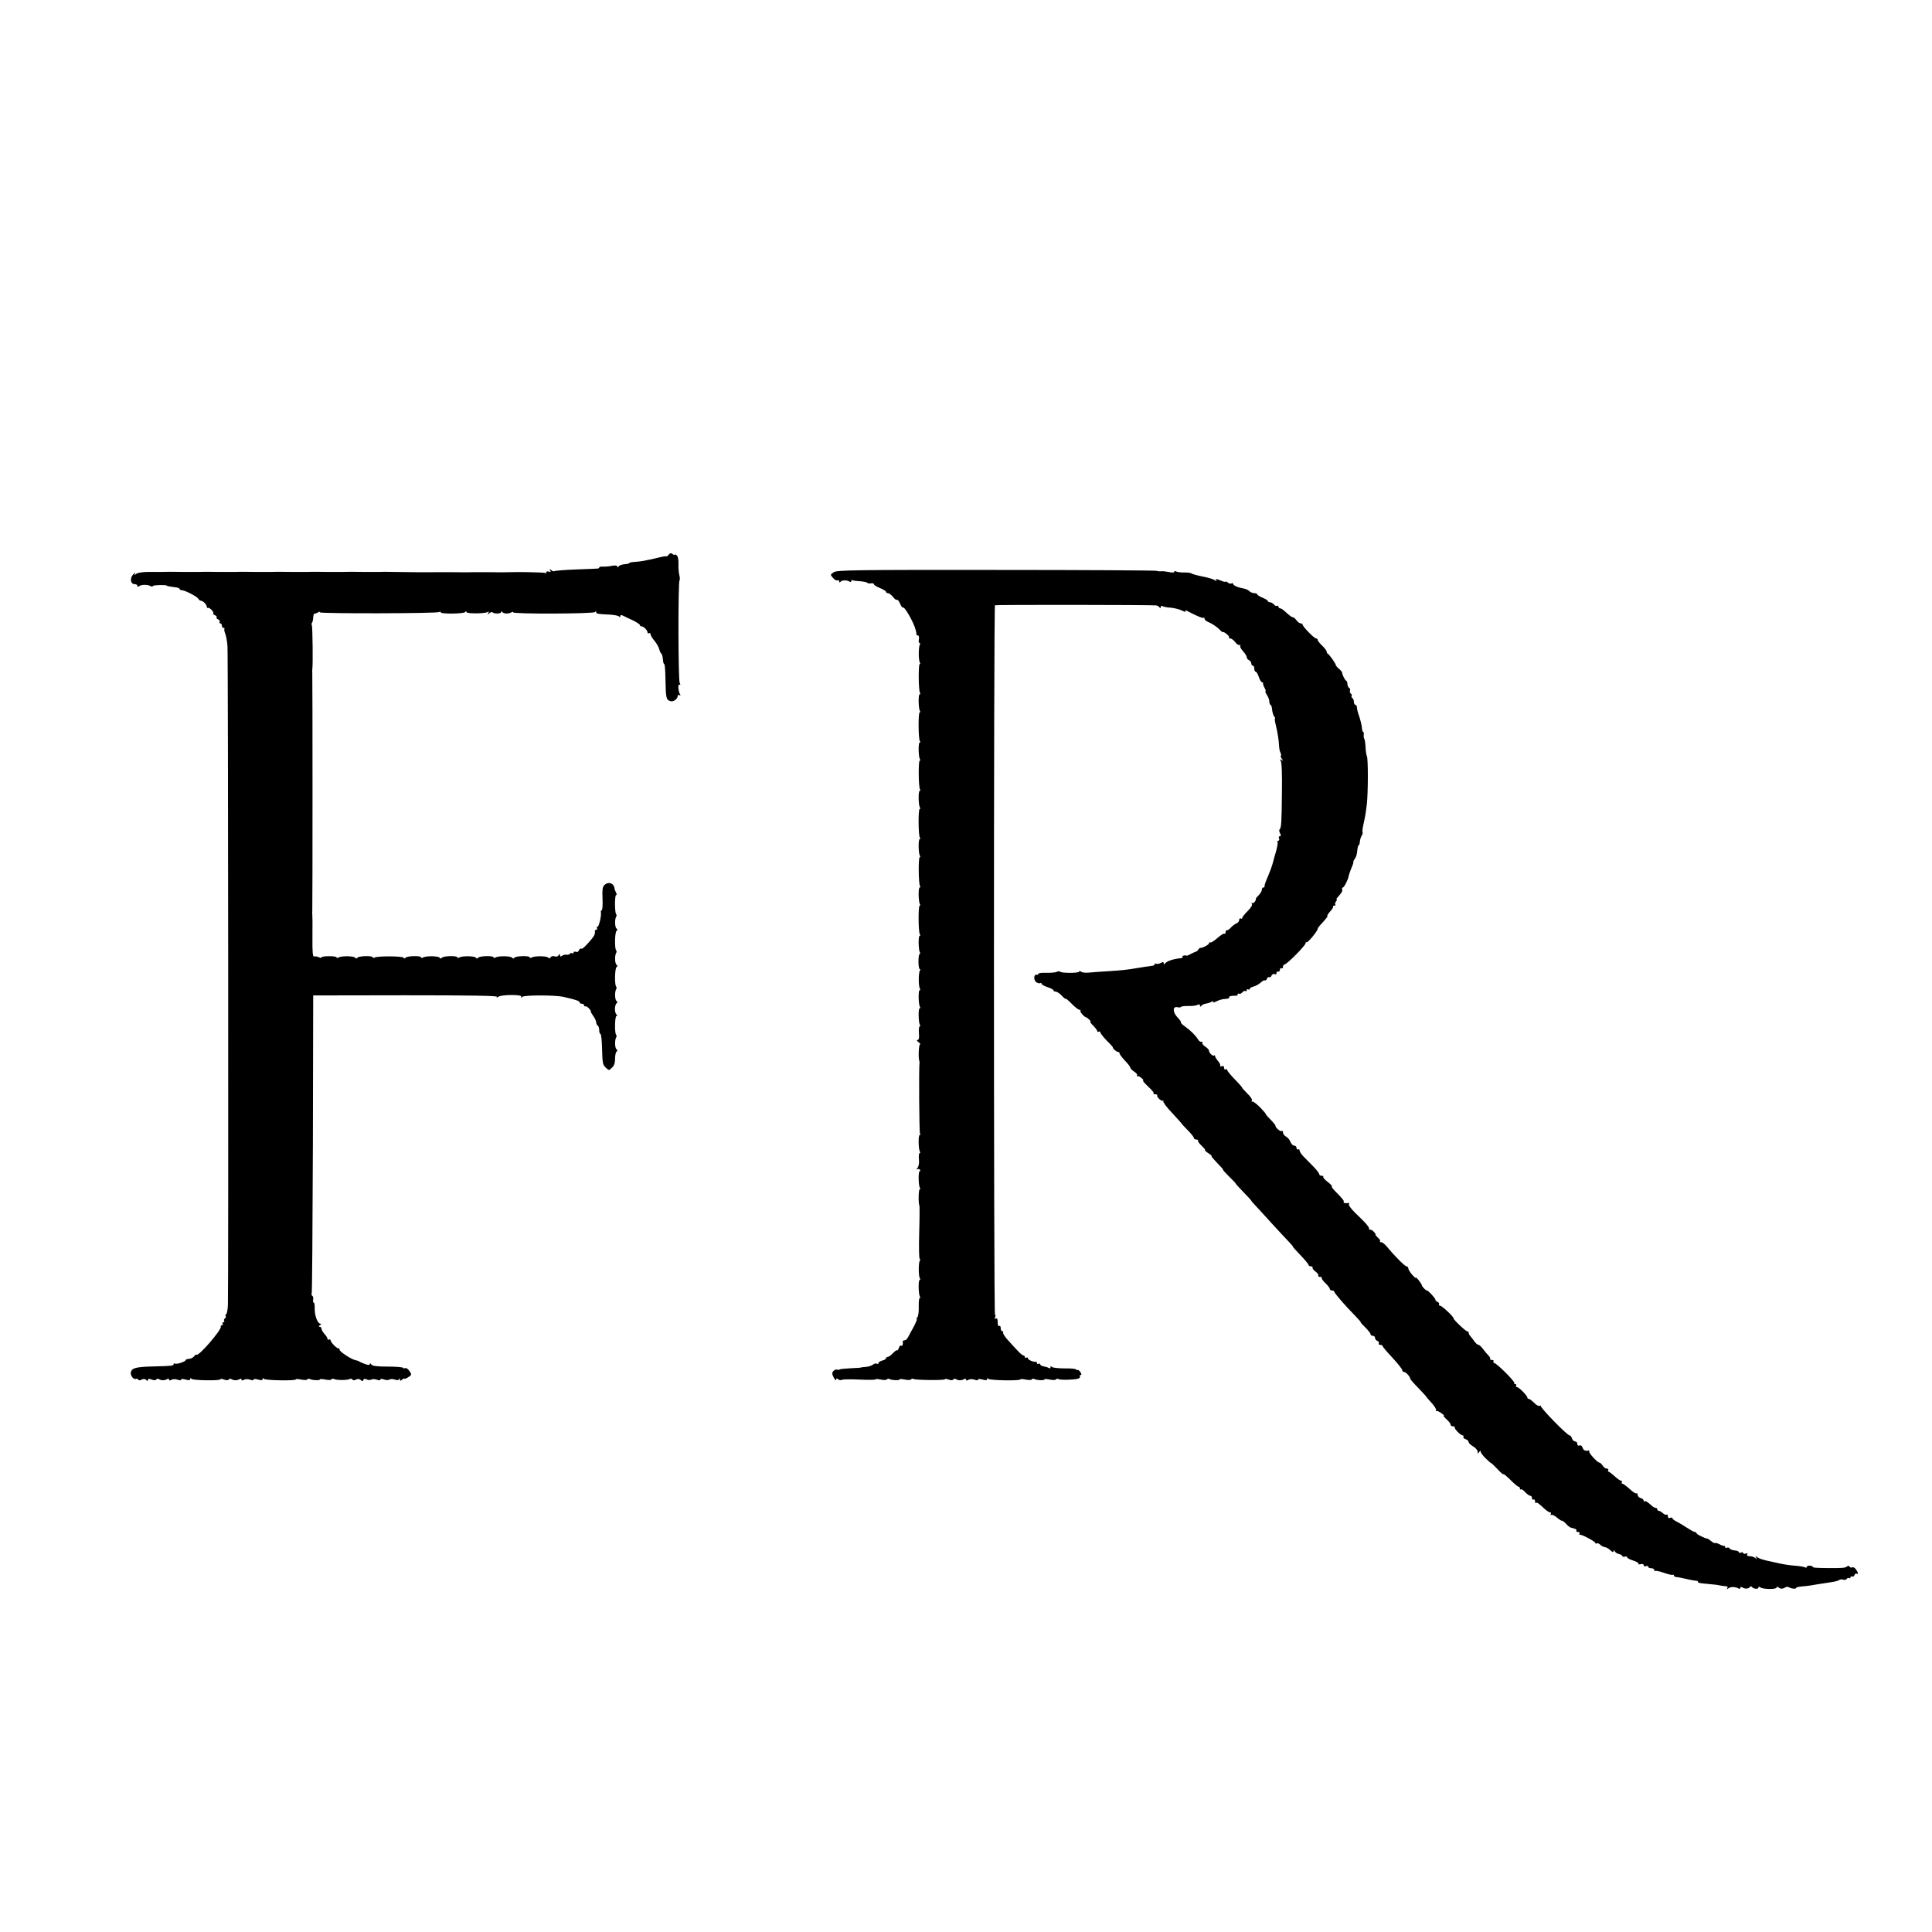
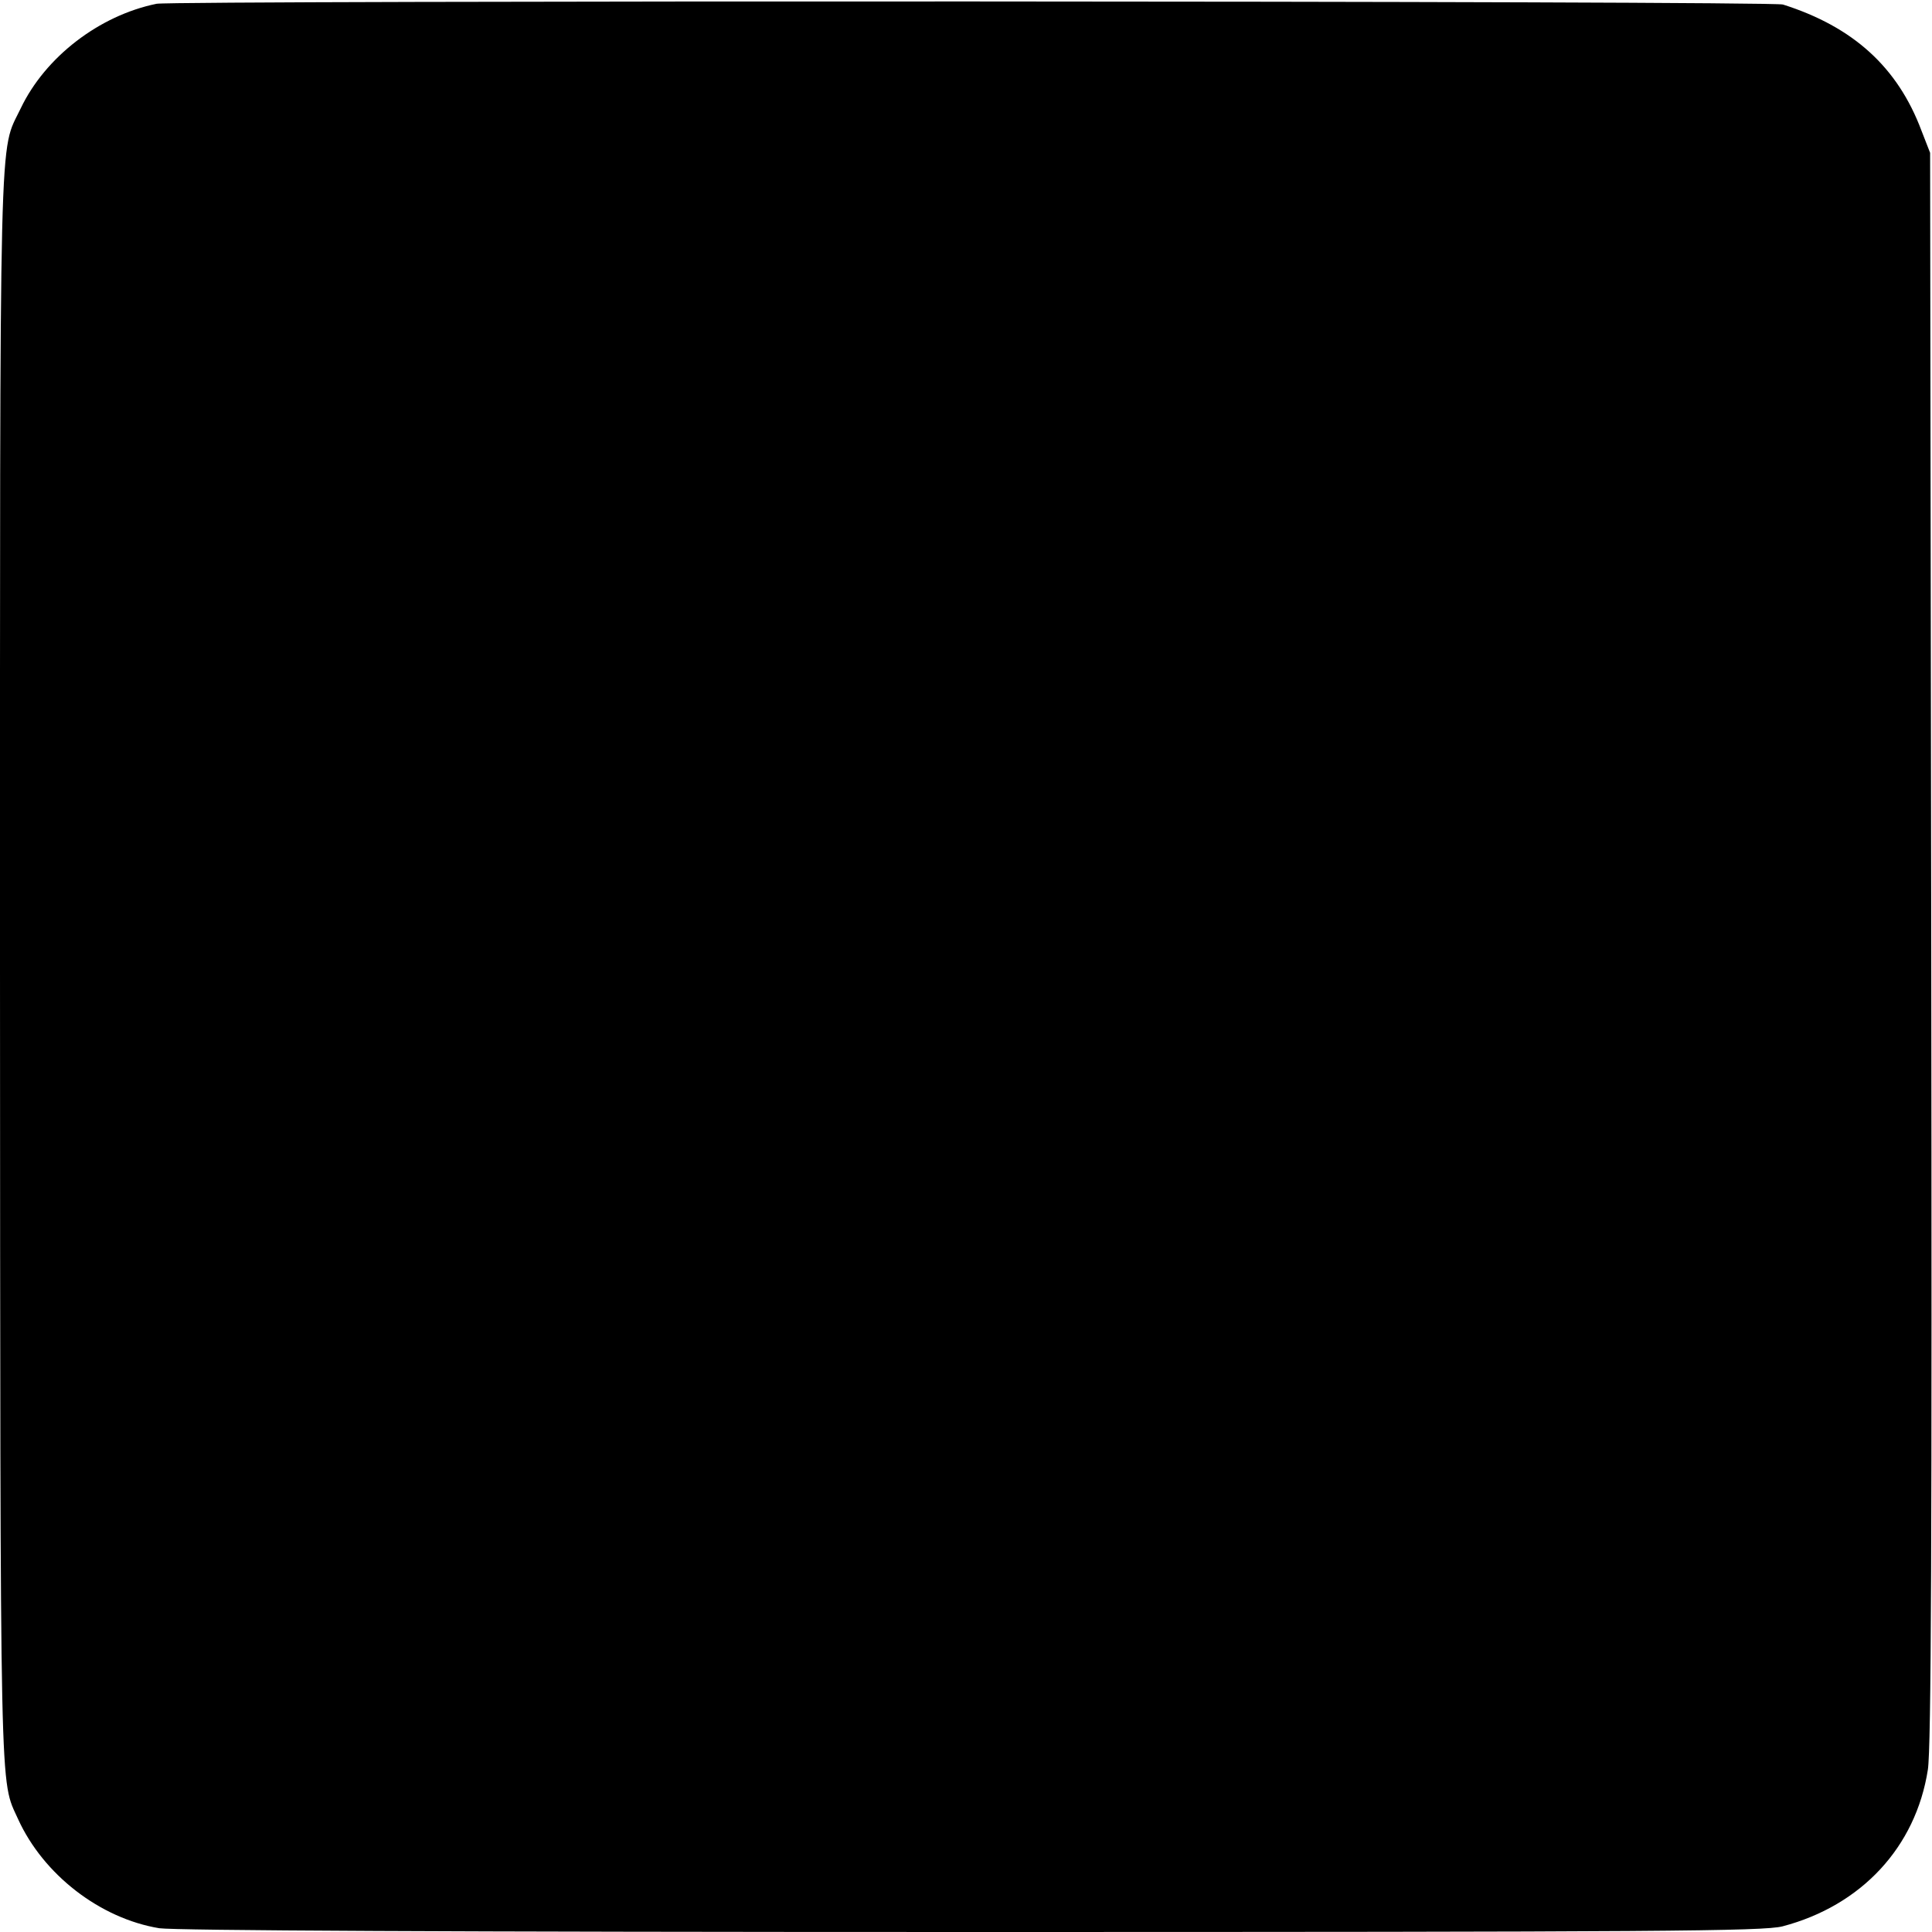
- <svg xmlns="http://www.w3.org/2000/svg" version="1.0" width="1280pt" height="1280pt" viewBox="0 0 1280 1280" preserveAspectRatio="xMidYMid meet">
-   <g transform="translate(0,1280) scale(0.1,-0.1)" fill="#000000" stroke="none">
-     <path d="M4430 9125 c-7 -9 -15 -14 -17 -11 -2 2 -21 -1 -41 -6 -20 -5 -47 -11 -59 -14 -13 -2 -35 -7 -50 -10 -16 -3 -43 -6 -60 -7 -18 -1 -33 -4 -33 -7 0 -3 -14 -7 -32 -8 -18 -2 -36 -8 -40 -15 -5 -8 -8 -8 -8 -1 0 8 -13 9 -37 5 -21 -4 -48 -6 -60 -5 -13 1 -23 -2 -23 -6 0 -4 -6 -7 -12 -7 -7 -1 -73 -3 -146 -6 -74 -3 -136 -8 -139 -11 -4 -3 -13 0 -21 7 -13 10 -14 9 -7 -2 6 -11 4 -13 -8 -8 -10 3 -17 2 -17 -4 0 -6 -4 -8 -8 -5 -7 4 -184 8 -242 5 -8 -1 -62 -1 -120 0 -58 0 -112 0 -120 0 -8 -1 -62 -1 -120 0 -58 0 -112 0 -120 0 -19 -1 -216 0 -295 2 -33 1 -67 1 -75 0 -8 0 -62 0 -120 0 -58 1 -112 1 -120 0 -8 0 -62 0 -120 0 -58 1 -112 1 -120 0 -8 0 -62 0 -120 0 -58 1 -112 1 -120 0 -8 0 -62 0 -120 0 -58 1 -112 1 -120 0 -8 0 -62 0 -120 0 -58 1 -112 1 -120 0 -8 0 -62 0 -120 0 -58 1 -112 1 -120 0 -8 0 -48 -1 -88 0 -46 0 -80 -5 -90 -13 -13 -11 -15 -11 -7 2 4 8 -1 6 -12 -5 -24 -24 -19 -65 8 -65 11 0 19 -5 19 -11 0 -8 4 -8 13 -2 14 11 57 11 74 0 6 -4 14 -4 17 1 4 7 91 8 91 2 0 -3 25 -7 63 -12 12 -1 22 -6 22 -10 0 -4 6 -8 13 -8 21 0 101 -41 110 -56 4 -8 13 -14 18 -14 14 0 39 -26 39 -40 0 -6 3 -9 8 -7 9 5 42 -29 35 -37 -3 -3 2 -8 11 -12 9 -3 14 -10 11 -14 -3 -4 2 -11 11 -14 8 -3 12 -10 9 -16 -3 -5 -1 -10 4 -10 6 0 11 -7 11 -15 0 -8 5 -15 11 -15 5 0 8 -3 6 -7 -3 -5 0 -19 6 -33 5 -14 12 -50 14 -80 5 -53 7 -4247 3 -4363 -1 -31 -6 -60 -11 -63 -5 -3 -7 -9 -4 -14 3 -5 1 -11 -5 -15 -6 -4 -8 -11 -5 -16 4 -5 1 -9 -5 -9 -6 0 -8 -4 -5 -10 3 -5 1 -10 -4 -10 -6 0 -10 -4 -8 -9 6 -21 -148 -200 -161 -186 -3 2 -10 -2 -16 -11 -6 -8 -21 -16 -34 -17 -12 0 -22 -4 -22 -8 0 -10 -61 -30 -71 -23 -5 3 -9 1 -9 -4 0 -11 -11 -12 -135 -15 -114 -3 -141 -10 -148 -38 -6 -20 19 -53 33 -44 5 3 11 1 15 -5 4 -6 12 -7 24 0 12 6 22 5 29 -2 9 -9 12 -9 12 0 0 8 7 9 25 2 16 -6 26 -6 31 1 3 5 11 6 17 2 15 -10 38 -10 54 0 8 5 13 3 13 -3 0 -7 6 -8 17 -1 10 5 26 5 40 0 14 -5 23 -5 23 1 0 5 12 5 30 0 21 -6 30 -5 30 3 0 8 3 8 8 2 8 -11 192 -14 192 -3 0 4 11 3 25 -2 16 -6 26 -6 31 1 3 5 11 6 17 2 15 -10 38 -10 55 0 7 5 12 3 12 -3 0 -7 6 -8 17 -1 10 5 26 5 40 0 14 -5 23 -5 23 1 0 5 12 5 30 0 21 -6 30 -5 30 3 0 8 3 8 8 2 8 -11 212 -14 212 -4 0 4 16 3 35 -1 20 -4 38 -4 41 1 3 5 10 6 16 3 15 -9 68 -11 68 -3 0 4 16 3 35 -1 20 -4 38 -4 41 1 3 5 10 6 16 3 6 -4 30 -7 53 -7 23 0 47 3 53 7 6 3 13 2 17 -4 4 -6 12 -7 24 0 12 6 22 5 31 -3 10 -9 14 -9 17 0 3 9 10 10 22 4 9 -5 23 -6 31 -1 7 4 24 4 37 -1 14 -5 23 -5 23 1 0 6 9 6 23 1 13 -5 30 -6 37 -1 7 5 24 4 36 0 15 -6 24 -5 28 3 3 8 5 8 5 -2 1 -11 4 -11 16 -1 8 7 15 10 15 6 0 -4 11 1 25 10 23 15 24 17 8 40 -9 14 -22 23 -29 20 -8 -3 -14 -2 -14 2 0 4 -45 8 -101 8 -76 0 -103 4 -110 15 -5 8 -9 9 -9 2 0 -8 -8 -8 -32 0 -18 7 -35 14 -38 17 -3 3 -13 6 -23 8 -28 5 -106 56 -107 69 0 7 -3 12 -8 10 -9 -3 -52 40 -52 54 0 5 -4 7 -10 4 -5 -3 -10 -1 -10 5 0 6 -9 20 -20 32 -11 12 -20 28 -20 35 0 7 -6 13 -12 13 -9 0 -8 4 2 10 9 6 10 10 3 10 -18 0 -38 51 -38 98 1 23 -2 42 -6 42 -5 0 -6 9 -4 20 2 11 -1 22 -6 25 -5 4 -7 10 -4 15 3 5 6 451 8 992 l2 983 612 1 c427 0 610 -3 605 -10 -4 -7 -1 -7 9 0 20 15 161 16 152 1 -5 -9 -3 -9 8 -1 15 12 220 12 274 -1 83 -19 105 -27 105 -36 0 -5 7 -9 15 -9 8 0 15 -5 15 -11 0 -5 3 -8 8 -6 4 2 15 -4 25 -15 9 -10 14 -18 11 -18 -3 0 4 -13 15 -29 12 -16 21 -36 21 -44 0 -9 5 -19 10 -22 6 -3 10 -17 10 -31 0 -13 4 -24 8 -24 5 0 10 -46 11 -102 2 -89 5 -104 23 -120 25 -22 21 -22 44 0 13 11 19 30 19 57 0 22 4 43 10 48 7 5 7 9 0 15 -12 8 -13 61 -3 78 4 6 4 14 0 18 -11 12 -9 126 3 126 7 0 7 3 0 8 -6 4 -11 21 -11 37 0 17 5 33 11 38 7 5 7 9 0 15 -12 8 -13 61 -3 78 4 6 4 14 0 18 -11 12 -9 120 3 129 7 5 7 9 0 15 -12 8 -13 61 -3 78 4 6 4 14 0 18 -11 12 -9 120 3 129 7 5 7 9 0 15 -12 8 -13 61 -3 78 4 6 4 14 0 18 -10 11 -10 126 0 126 5 0 4 8 -1 18 -5 9 -9 19 -9 22 -3 39 -41 53 -69 25 -11 -11 -14 -33 -11 -90 2 -41 -1 -75 -5 -75 -4 0 -7 -6 -6 -12 5 -24 -13 -98 -22 -98 -6 0 -7 -4 -4 -10 3 -5 1 -10 -4 -10 -6 0 -10 -3 -10 -7 3 -18 -2 -31 -21 -54 -43 -51 -62 -69 -70 -64 -4 3 -11 -2 -14 -11 -4 -9 -13 -14 -21 -10 -8 3 -15 1 -15 -5 0 -6 -4 -8 -9 -4 -5 3 -12 1 -15 -4 -4 -5 -14 -8 -24 -6 -9 1 -23 -2 -29 -8 -9 -6 -13 -5 -13 4 0 12 -2 12 -9 0 -5 -8 -16 -11 -27 -7 -10 4 -21 1 -26 -6 -5 -9 -11 -9 -15 -3 -9 12 -93 13 -111 1 -7 -4 -12 -3 -12 1 0 13 -93 10 -102 -2 -5 -7 -11 -7 -15 0 -9 12 -93 13 -111 1 -7 -4 -12 -3 -12 1 0 13 -93 10 -102 -2 -5 -7 -11 -7 -15 0 -9 12 -93 13 -111 1 -7 -4 -12 -3 -12 1 0 13 -93 10 -102 -2 -5 -7 -11 -7 -15 0 -9 12 -93 13 -111 1 -7 -4 -12 -3 -12 1 0 13 -93 10 -103 -2 -6 -7 -10 -7 -13 0 -5 11 -174 12 -192 1 -7 -4 -12 -3 -12 1 0 13 -93 10 -102 -2 -5 -7 -11 -7 -15 0 -9 12 -93 13 -111 1 -7 -4 -12 -3 -12 1 0 5 -23 8 -50 8 -28 0 -50 -3 -50 -8 0 -4 -8 -4 -17 1 -10 5 -24 7 -31 5 -10 -4 -13 24 -12 134 1 76 0 143 -1 148 -1 6 -1 14 0 18 2 11 2 1568 0 1582 -1 6 -1 14 0 19 5 24 2 287 -3 294 -3 5 -2 12 1 16 4 4 7 19 8 34 0 15 5 27 10 27 6 0 16 4 23 8 6 5 12 5 12 0 0 -9 774 -8 789 2 6 3 11 3 11 -2 0 -12 154 -10 162 2 5 7 8 7 8 0 0 -12 122 -11 140 0 9 6 11 4 5 -6 -7 -11 -6 -12 7 -2 8 7 18 10 21 6 11 -11 57 -10 57 2 0 6 3 7 8 0 8 -12 42 -13 60 -2 6 5 12 5 12 0 0 -12 533 -10 542 2 5 7 8 6 8 0 0 -12 8 -13 90 -17 30 -2 58 -7 62 -13 5 -6 8 -5 8 3 0 8 5 9 18 3 9 -5 38 -19 65 -31 26 -13 47 -27 47 -32 0 -4 5 -8 11 -8 14 0 39 -26 39 -40 0 -6 5 -8 10 -5 6 3 10 0 10 -7 0 -7 11 -26 25 -42 14 -17 28 -41 32 -55 3 -14 10 -28 14 -31 5 -3 9 -20 11 -38 1 -18 5 -32 9 -32 4 0 7 -47 8 -105 2 -119 5 -132 32 -140 20 -7 49 14 49 35 0 6 5 8 12 4 7 -4 8 -3 4 5 -13 20 -16 72 -5 65 8 -4 8 0 2 12 -10 21 -11 669 -1 679 3 4 3 19 -1 33 -4 15 -7 48 -6 75 1 29 -3 51 -12 58 -7 6 -13 8 -13 4 0 -4 -6 -2 -14 4 -10 9 -16 8 -26 -4z" />
-     <path d="M5524 9009 c-24 -16 -24 -16 -5 -38 11 -13 25 -20 30 -16 6 3 11 0 11 -7 0 -8 3 -9 8 -3 8 12 42 13 60 2 7 -5 12 -3 12 3 0 6 4 9 8 6 5 -3 28 -6 51 -7 23 -2 44 -6 47 -10 2 -4 13 -6 24 -4 11 2 20 0 20 -6 0 -5 18 -16 40 -25 22 -9 40 -20 40 -25 0 -5 6 -9 14 -9 7 0 21 -11 32 -24 10 -14 22 -23 26 -20 5 3 14 -8 21 -25 7 -17 16 -29 19 -26 10 10 73 -101 84 -147 1 -5 3 -11 4 -15 1 -5 2 -11 1 -15 0 -5 4 -8 10 -8 7 0 9 -10 7 -25 -3 -14 -1 -25 4 -25 5 0 6 -5 2 -11 -4 -6 -7 -33 -7 -59 0 -26 3 -53 7 -59 4 -6 4 -11 -1 -11 -9 0 -8 -174 2 -189 3 -6 3 -11 -2 -11 -10 0 -8 -93 1 -109 4 -6 4 -11 -1 -11 -10 0 -9 -173 1 -189 4 -6 4 -11 -1 -11 -10 0 -8 -93 1 -109 4 -6 4 -11 -1 -11 -9 0 -8 -174 2 -189 3 -6 3 -11 -2 -11 -10 0 -8 -93 1 -109 4 -6 4 -11 -1 -11 -10 0 -9 -173 1 -189 4 -6 4 -11 -1 -11 -10 0 -8 -93 1 -109 4 -6 4 -11 -1 -11 -9 0 -8 -174 2 -189 3 -6 3 -11 -2 -11 -10 0 -8 -93 1 -109 4 -6 4 -11 -1 -11 -10 0 -9 -173 1 -189 4 -6 4 -11 -1 -11 -10 0 -8 -93 1 -109 4 -6 4 -11 -1 -11 -4 0 -8 -22 -8 -50 0 -27 4 -50 8 -50 5 0 5 -5 1 -11 -4 -6 -7 -33 -7 -59 0 -26 3 -53 7 -59 4 -6 4 -11 -1 -11 -10 0 -8 -93 1 -109 4 -6 4 -11 -1 -11 -10 0 -8 -93 1 -109 4 -6 4 -11 -1 -11 -4 0 -7 -20 -5 -45 3 -32 0 -45 -9 -45 -8 0 -5 -6 7 -15 10 -8 15 -15 9 -15 -8 0 -12 -90 -4 -110 1 -3 1 -8 1 -11 -5 -37 -2 -460 3 -468 3 -6 3 -11 -2 -11 -10 0 -8 -93 1 -109 4 -6 3 -11 -1 -11 -5 0 -7 -18 -5 -40 3 -24 -1 -47 -9 -57 -8 -10 -9 -14 -2 -10 6 4 14 3 18 -3 3 -5 3 -10 -2 -10 -10 0 -8 -93 1 -109 4 -6 4 -11 -1 -11 -8 0 -9 -97 -2 -105 2 -2 2 -82 -1 -179 -3 -97 -1 -176 3 -176 5 0 5 -5 1 -11 -4 -6 -7 -33 -7 -59 0 -26 3 -53 7 -59 4 -6 4 -11 -1 -11 -10 0 -8 -93 1 -109 4 -6 4 -11 -1 -11 -4 0 -7 -26 -6 -57 1 -32 -3 -64 -9 -70 -6 -7 -8 -13 -4 -13 3 0 -6 -23 -21 -51 -16 -29 -32 -60 -38 -70 -5 -11 -15 -19 -22 -19 -7 0 -12 -3 -12 -7 3 -20 -2 -34 -10 -28 -5 3 -13 -4 -16 -16 -4 -11 -9 -18 -12 -15 -3 2 -15 -6 -28 -20 -12 -13 -27 -24 -34 -24 -6 0 -11 -4 -11 -9 0 -5 -11 -12 -25 -15 -14 -4 -25 -11 -25 -17 0 -6 -5 -7 -10 -4 -6 4 -18 1 -26 -6 -9 -7 -30 -14 -47 -15 -18 -1 -32 -3 -32 -4 0 -1 -31 -4 -68 -5 -38 -2 -71 -5 -74 -8 -3 -3 -11 -3 -17 -1 -7 3 -18 -2 -25 -10 -10 -12 -9 -20 3 -43 8 -15 15 -22 16 -14 0 10 3 11 13 3 7 -6 18 -8 24 -4 6 4 59 5 117 2 58 -3 106 -2 106 1 0 4 16 3 35 -1 20 -4 38 -4 41 1 3 5 10 6 16 3 15 -9 68 -11 68 -3 0 4 16 3 35 -1 20 -4 38 -4 41 1 3 5 10 7 15 3 14 -8 209 -10 209 -2 0 4 11 3 25 -2 16 -6 26 -6 31 1 3 5 11 6 17 2 15 -10 38 -10 55 0 7 5 12 3 12 -3 0 -7 6 -8 17 -1 10 5 26 5 40 0 14 -5 23 -5 23 1 0 5 12 5 30 0 21 -6 30 -5 30 3 0 8 3 8 8 2 8 -11 212 -14 212 -4 0 4 16 3 35 -1 20 -4 38 -4 41 1 3 5 10 6 16 3 15 -9 68 -11 68 -3 0 4 16 3 35 -1 20 -4 38 -4 41 1 3 5 10 6 17 2 12 -7 101 -5 130 3 9 3 15 10 12 15 -4 5 -1 9 4 9 8 0 7 7 -1 19 -7 11 -16 17 -20 15 -4 -3 -8 -2 -8 3 0 4 -35 8 -78 7 -43 0 -80 5 -84 10 -5 7 -8 6 -8 -2 0 -8 -5 -10 -12 -5 -7 4 -22 9 -33 10 -11 2 -22 8 -23 13 -2 6 -8 8 -13 4 -5 -3 -9 0 -9 5 0 6 -3 10 -7 9 -15 -4 -53 13 -53 23 0 6 -4 7 -10 4 -5 -3 -10 -1 -10 4 0 6 -4 11 -10 11 -9 0 -35 26 -109 109 -16 19 -28 38 -25 43 3 4 0 8 -5 8 -6 0 -11 9 -11 21 0 11 -4 17 -10 14 -6 -4 -10 7 -10 25 0 21 -4 29 -12 24 -8 -5 -9 -2 -5 9 3 10 3 17 -1 17 -9 0 -9 4693 0 4700 5 4 1030 3 1068 -1 8 -1 18 -7 22 -13 5 -7 8 -7 8 2 0 8 5 10 12 6 6 -4 31 -9 54 -10 24 -2 58 -11 75 -19 17 -9 28 -11 24 -5 -5 8 -2 9 11 2 60 -32 103 -50 108 -45 3 4 6 1 6 -6 0 -6 10 -16 23 -21 32 -14 59 -33 79 -53 9 -10 18 -17 20 -15 6 6 48 -29 41 -35 -3 -4 0 -7 8 -7 8 0 23 -11 33 -25 10 -13 23 -22 29 -18 5 3 7 1 4 -4 -4 -6 5 -23 18 -37 14 -15 25 -33 25 -40 0 -8 7 -16 15 -20 8 -3 15 -12 15 -21 0 -8 5 -15 10 -15 6 0 10 -9 10 -20 0 -11 4 -20 9 -20 5 0 15 -16 21 -35 6 -19 16 -35 21 -35 5 0 8 -3 7 -7 -1 -5 3 -18 10 -30 7 -13 10 -23 6 -23 -3 0 1 -11 10 -25 9 -13 16 -33 16 -45 0 -11 4 -20 8 -20 4 0 9 -14 10 -32 2 -17 8 -38 14 -45 6 -7 8 -13 5 -13 -3 0 -1 -17 4 -37 14 -58 21 -105 23 -143 1 -19 5 -41 10 -48 4 -7 5 -16 2 -19 -3 -3 0 -13 7 -21 10 -13 9 -14 -3 -7 -12 7 -13 6 -5 -6 7 -9 10 -89 8 -214 -2 -202 -4 -229 -16 -241 -3 -4 -2 -15 4 -25 7 -13 6 -19 -2 -19 -6 0 -9 -7 -5 -15 3 -8 1 -15 -5 -15 -6 0 -8 -4 -5 -9 3 -5 -2 -33 -10 -62 -9 -30 -17 -58 -18 -64 -4 -18 -18 -59 -31 -90 -22 -51 -28 -70 -27 -77 1 -5 -3 -8 -8 -8 -6 0 -10 -7 -10 -15 0 -8 -9 -24 -20 -35 -11 -11 -20 -21 -19 -22 3 -12 -15 -36 -24 -31 -6 3 -7 1 -3 -6 5 -7 -7 -26 -28 -47 -20 -20 -36 -40 -36 -46 0 -5 -4 -6 -10 -3 -5 3 -10 -1 -10 -10 0 -8 -8 -19 -17 -22 -10 -4 -26 -16 -37 -27 -10 -12 -22 -20 -27 -19 -5 2 -9 -4 -9 -13 0 -8 -4 -13 -8 -10 -5 3 -25 -10 -47 -29 -21 -19 -42 -32 -46 -29 -5 3 -9 0 -9 -6 0 -9 -49 -34 -59 -30 -2 1 -7 -4 -12 -12 -5 -7 -12 -13 -16 -13 -4 -1 -19 -7 -33 -15 -14 -7 -26 -13 -27 -12 -9 6 -33 0 -29 -6 3 -5 0 -9 -7 -10 -52 -4 -98 -20 -109 -36 -5 -7 -8 -7 -8 2 0 10 -5 10 -20 2 -11 -6 -25 -8 -30 -5 -6 3 -10 2 -10 -3 0 -5 -6 -9 -12 -10 -18 -2 -77 -11 -113 -17 -49 -9 -94 -14 -190 -20 -49 -3 -106 -7 -125 -9 -19 -2 -41 1 -47 6 -8 6 -13 6 -13 1 0 -11 -115 -11 -126 -1 -3 4 -14 4 -23 -1 -9 -4 -40 -7 -68 -6 -29 1 -53 -2 -53 -6 0 -5 -6 -8 -12 -7 -21 5 -21 -40 0 -51 11 -6 22 -7 26 -4 3 3 6 2 6 -4 0 -5 18 -16 40 -23 22 -7 40 -17 40 -22 0 -4 7 -8 15 -8 8 0 26 -12 40 -27 14 -15 25 -24 25 -20 0 4 18 -10 40 -33 21 -22 45 -40 51 -40 7 0 10 -3 7 -6 -6 -6 27 -44 38 -44 3 0 12 -7 20 -15 9 -8 12 -15 8 -15 -4 0 5 -12 20 -26 14 -15 26 -31 26 -36 0 -5 5 -6 10 -3 6 3 10 1 10 -5 0 -6 20 -31 44 -56 25 -24 42 -44 39 -44 -2 0 2 -7 11 -15 8 -8 19 -15 25 -15 6 0 10 -4 8 -8 -1 -5 15 -26 35 -48 21 -21 37 -43 37 -48 0 -5 11 -16 25 -26 15 -9 23 -20 19 -23 -3 -4 -1 -7 6 -7 7 0 19 -7 27 -15 9 -8 12 -15 7 -15 -4 0 11 -17 34 -39 23 -21 40 -41 36 -45 -3 -3 1 -6 11 -6 9 0 15 -3 13 -7 -6 -11 30 -43 39 -35 4 4 5 2 1 -4 -3 -5 23 -41 59 -78 35 -38 64 -70 64 -72 0 -1 18 -21 40 -43 22 -22 40 -45 40 -51 0 -5 7 -10 17 -10 9 0 13 -3 10 -6 -3 -4 8 -20 24 -35 17 -16 27 -29 23 -29 -5 0 5 -9 21 -20 17 -11 27 -20 22 -20 -4 0 13 -20 37 -45 25 -25 43 -45 39 -45 -3 0 15 -20 40 -45 26 -25 45 -45 43 -45 -2 0 20 -25 50 -56 30 -30 54 -57 54 -59 0 -2 15 -19 33 -38 17 -19 66 -71 107 -117 41 -45 90 -97 108 -116 18 -19 31 -34 28 -34 -2 0 20 -25 50 -56 30 -31 54 -61 54 -65 0 -5 7 -9 16 -9 8 0 13 -4 10 -8 -3 -5 6 -16 19 -26 14 -10 22 -22 19 -27 -3 -5 3 -9 12 -9 10 0 14 -3 11 -6 -3 -4 7 -19 23 -34 17 -16 30 -33 30 -39 0 -6 7 -11 15 -11 8 0 15 -3 15 -8 0 -9 77 -98 138 -159 23 -24 40 -43 37 -43 -3 0 10 -15 30 -34 19 -19 35 -39 35 -45 0 -6 7 -11 15 -11 8 0 15 -6 15 -14 0 -8 7 -17 16 -20 8 -3 12 -10 9 -16 -3 -5 1 -10 9 -10 9 0 16 -3 16 -8 0 -4 29 -39 65 -77 36 -39 65 -76 65 -82 0 -7 6 -13 13 -13 12 0 39 -30 41 -46 1 -4 25 -32 54 -61 28 -30 52 -55 52 -57 0 -2 16 -20 35 -41 19 -21 32 -42 29 -47 -3 -5 -2 -7 3 -6 4 2 19 -5 33 -15 13 -9 20 -17 16 -17 -5 0 3 -10 17 -23 15 -12 27 -28 27 -35 0 -7 8 -12 17 -12 9 0 14 -3 11 -6 -7 -7 39 -54 53 -54 6 0 8 -4 4 -9 -3 -5 4 -12 15 -16 11 -3 20 -12 20 -19 0 -6 14 -20 30 -29 17 -10 30 -26 30 -35 0 -15 2 -15 10 -2 7 10 10 11 10 2 0 -7 16 -28 35 -46 19 -19 35 -32 35 -30 0 2 18 -15 40 -38 22 -24 40 -39 40 -35 0 5 21 -12 46 -37 25 -25 50 -46 55 -46 5 0 9 -5 9 -12 0 -6 3 -9 6 -5 3 3 16 -5 29 -19 12 -13 27 -24 34 -24 6 0 11 -7 11 -16 0 -8 5 -12 10 -9 6 3 10 -2 10 -11 0 -10 3 -15 6 -11 6 6 17 -2 59 -41 13 -12 29 -22 35 -22 6 0 8 -5 4 -12 -4 -6 -3 -8 3 -5 6 4 23 -4 39 -18 15 -13 30 -22 32 -20 2 2 14 -7 26 -19 11 -13 26 -25 31 -26 6 -2 18 -5 27 -8 10 -2 15 -8 12 -13 -3 -5 2 -9 11 -9 9 0 13 -5 10 -10 -4 -6 -3 -10 2 -8 12 3 103 -45 103 -55 0 -4 4 -6 9 -2 5 3 16 -2 24 -10 9 -8 22 -15 29 -15 8 0 24 -9 36 -20 14 -13 22 -16 22 -8 0 10 3 9 9 -1 5 -8 18 -16 28 -17 9 -2 19 -7 21 -13 2 -5 10 -7 18 -4 8 3 14 1 14 -4 0 -6 18 -15 40 -22 22 -7 38 -16 35 -21 -3 -4 4 -6 15 -3 12 3 20 0 20 -7 0 -7 7 -10 15 -6 8 3 15 1 15 -4 0 -6 9 -10 20 -10 11 0 20 -5 20 -12 0 -6 3 -9 6 -6 3 3 29 -2 57 -12 28 -10 55 -16 59 -14 5 3 8 1 8 -4 0 -5 6 -9 13 -10 6 0 23 -3 37 -6 42 -10 84 -18 98 -19 6 0 12 -3 12 -7 0 -7 2 -8 75 -15 28 -2 59 -6 70 -9 11 -2 28 -5 38 -5 12 -1 16 -5 11 -13 -6 -10 -5 -10 7 -1 15 12 48 11 69 -2 6 -3 10 -1 10 5 0 6 5 8 13 3 17 -11 41 -10 50 2 5 7 10 7 15 0 10 -13 42 -15 42 -3 0 7 4 7 13 1 16 -13 107 -14 107 -1 0 7 5 7 13 1 14 -11 27 -11 45 0 6 5 18 5 24 1 16 -10 48 -13 48 -4 0 3 15 7 33 9 41 3 73 8 117 16 19 3 49 8 65 10 46 7 59 10 72 18 6 4 18 4 26 1 8 -3 18 0 22 5 3 6 11 9 16 6 5 -4 9 -1 9 5 0 6 5 8 10 5 6 -3 13 1 16 9 3 9 10 13 15 10 13 -8 10 9 -6 30 -7 10 -18 15 -24 12 -5 -4 -13 -2 -16 4 -4 7 -11 7 -18 2 -13 -10 -24 -11 -117 -11 -92 1 -110 2 -110 9 0 3 -9 6 -20 7 -11 1 -20 -3 -20 -8 0 -6 -5 -7 -11 -3 -6 3 -32 8 -58 10 -47 4 -76 8 -121 18 -14 3 -34 8 -45 10 -55 11 -81 20 -94 30 -12 9 -13 8 -6 -4 6 -12 5 -13 -6 -2 -7 6 -24 12 -37 12 -15 0 -21 4 -16 12 5 8 2 9 -9 5 -10 -3 -17 -2 -17 3 0 5 -7 7 -15 4 -8 -4 -15 -2 -15 3 0 5 -12 10 -27 11 -15 1 -30 7 -34 13 -4 7 -12 8 -18 5 -6 -4 -11 -2 -11 3 0 6 -3 10 -7 9 -5 -1 -19 4 -31 11 -13 7 -26 10 -29 8 -2 -3 -13 2 -24 11 -11 9 -23 18 -27 18 -20 3 -72 29 -72 36 0 4 -5 8 -11 8 -6 0 -29 13 -52 28 -23 15 -54 34 -69 41 -16 8 -28 18 -28 22 0 5 -7 6 -15 3 -10 -4 -15 0 -15 11 0 9 -4 14 -9 10 -5 -3 -16 2 -24 10 -9 8 -20 15 -26 15 -6 0 -11 5 -11 10 0 6 -5 10 -11 10 -6 0 -17 6 -24 13 -34 30 -43 35 -49 30 -3 -4 -6 -1 -6 5 0 6 -9 14 -20 17 -11 3 -20 13 -20 21 0 8 -4 13 -8 10 -5 -3 -25 10 -45 29 -21 19 -42 35 -48 35 -5 0 -7 5 -4 10 3 6 1 10 -5 10 -6 0 -25 13 -43 30 -18 16 -36 30 -40 30 -5 0 -5 5 -2 10 3 6 -1 10 -9 10 -9 0 -21 9 -28 20 -7 11 -17 20 -22 20 -13 0 -75 68 -67 75 3 4 2 6 -4 5 -22 -5 -34 1 -40 19 -4 12 -12 18 -21 14 -8 -3 -14 1 -14 11 0 9 -6 16 -14 16 -8 0 -18 9 -21 20 -3 11 -11 20 -16 20 -16 0 -198 187 -191 196 4 4 1 4 -5 0 -8 -4 -24 4 -40 21 -16 15 -31 27 -35 25 -5 -1 -8 2 -8 7 0 13 -56 71 -70 71 -6 0 -8 5 -5 10 3 6 1 10 -6 10 -7 0 -9 3 -6 6 8 8 -118 134 -134 134 -5 0 -7 5 -4 10 3 6 -2 10 -11 10 -10 0 -15 3 -11 6 3 3 -2 13 -11 23 -9 9 -26 29 -37 44 -11 15 -24 27 -30 27 -6 0 -17 10 -25 21 -8 12 -21 27 -27 35 -7 7 -13 18 -13 25 0 7 -2 10 -5 7 -6 -6 -95 77 -95 88 0 12 -78 84 -90 84 -6 0 -9 4 -6 9 3 5 -1 11 -9 15 -8 3 -15 10 -15 15 0 10 -47 61 -56 61 -8 0 -34 27 -34 35 0 4 -9 18 -20 32 -11 14 -20 22 -20 18 0 -5 -11 5 -25 21 -14 16 -25 35 -25 42 0 6 -5 12 -11 12 -11 0 -78 67 -129 129 -14 17 -31 31 -39 31 -8 0 -11 3 -8 6 4 4 -3 15 -15 25 -11 11 -18 19 -15 19 4 0 -1 8 -10 18 -10 11 -21 17 -25 15 -5 -2 -8 2 -8 10 0 8 -24 36 -52 63 -65 61 -88 90 -80 99 4 4 3 6 -3 5 -18 -4 -38 0 -33 6 6 6 -7 23 -60 76 -15 16 -23 28 -18 28 5 0 -7 13 -27 29 -20 15 -34 31 -30 35 3 3 -1 6 -10 6 -9 0 -17 5 -17 11 0 6 -18 30 -41 53 -22 22 -51 52 -65 66 -13 14 -24 31 -24 38 0 7 -4 10 -10 7 -5 -3 -10 1 -10 9 0 9 -7 16 -15 16 -9 0 -20 11 -25 24 -5 14 -18 30 -30 36 -11 6 -20 18 -20 27 0 9 -3 13 -7 10 -7 -8 -43 21 -43 35 0 5 -16 24 -35 43 -19 19 -32 35 -29 35 2 0 -15 20 -38 44 -24 24 -47 41 -52 38 -5 -3 -6 0 -2 6 4 7 -9 27 -29 46 -19 19 -35 37 -35 39 0 3 -22 29 -50 57 -27 28 -50 56 -50 61 0 6 -4 7 -10 4 -5 -3 -10 1 -10 10 0 11 -5 15 -16 11 -8 -3 -13 -2 -10 3 3 5 -3 19 -14 31 -11 13 -20 28 -20 33 0 6 -3 8 -6 4 -8 -7 -34 17 -34 32 0 6 -11 18 -25 27 -14 9 -22 20 -19 25 3 5 0 8 -6 7 -7 -2 -17 5 -23 16 -17 27 -50 60 -87 86 -17 12 -29 24 -26 27 2 3 -8 18 -24 34 -32 34 -31 74 1 66 11 -3 21 -2 23 2 3 4 24 6 48 6 24 -1 51 2 61 7 12 6 17 5 17 -4 0 -8 3 -9 8 -3 6 9 18 14 47 19 6 1 16 6 24 10 9 6 12 5 7 -2 -3 -6 7 -4 24 4 16 9 43 16 60 16 16 1 27 5 24 10 -5 7 13 12 44 11 6 -1 12 3 12 9 0 5 4 7 9 4 5 -3 14 1 21 9 7 8 16 12 21 9 5 -3 9 0 9 6 0 6 5 8 10 5 6 -3 10 -2 10 3 0 6 12 13 26 16 14 4 35 15 46 26 12 11 24 17 28 15 5 -3 11 2 14 11 3 8 10 13 15 10 5 -3 12 1 15 10 4 9 13 14 21 10 8 -3 14 0 12 7 -1 7 4 11 11 10 6 -2 12 4 12 13 0 8 5 12 10 9 6 -3 10 1 10 9 0 9 5 16 10 16 15 0 140 126 140 141 0 7 3 9 6 6 7 -6 74 75 74 89 0 4 7 14 15 23 46 50 53 60 49 64 -2 2 7 16 20 30 13 14 21 28 18 31 -3 3 1 6 8 6 7 0 10 3 7 7 -4 3 -2 12 4 20 6 7 8 13 5 13 -4 0 -1 7 6 15 29 33 34 41 30 53 -2 6 0 12 5 12 8 0 36 55 38 75 1 6 7 24 13 40 17 41 20 49 18 56 0 3 5 13 11 21 7 8 14 31 15 51 2 20 6 37 9 37 3 0 6 6 7 13 2 22 7 42 16 55 4 7 6 16 3 18 -2 3 0 24 5 47 12 54 15 69 24 142 8 75 9 295 0 316 -4 8 -8 35 -9 60 -1 24 -5 49 -8 54 -4 6 -5 18 -4 28 2 9 0 17 -3 17 -4 0 -8 13 -9 28 -1 16 -9 48 -17 73 -9 24 -16 52 -16 62 0 9 -4 17 -10 17 -5 0 -10 9 -10 19 0 11 -5 23 -10 26 -6 4 -8 10 -5 15 3 5 0 12 -6 15 -5 4 -8 13 -5 20 3 8 0 15 -5 17 -5 2 -11 13 -12 26 0 12 -4 22 -8 22 -6 0 -26 38 -27 53 0 5 -10 17 -21 26 -12 10 -21 21 -21 25 0 9 -43 70 -52 74 -5 2 -8 8 -8 14 0 6 -13 24 -30 40 -16 15 -30 33 -30 38 0 6 -5 10 -10 10 -13 0 -90 79 -90 92 0 4 -6 8 -13 8 -7 0 -19 9 -27 20 -8 11 -18 20 -23 20 -8 0 -23 11 -58 43 -10 9 -23 17 -29 17 -5 0 -10 5 -10 11 0 5 -4 8 -9 5 -5 -3 -14 1 -21 9 -7 8 -19 15 -26 15 -8 0 -14 4 -14 8 0 5 -16 14 -35 22 -19 8 -35 17 -35 22 0 4 -9 8 -19 8 -11 0 -26 6 -33 13 -12 11 -22 15 -53 21 -30 6 -55 19 -55 27 0 6 -5 7 -10 4 -6 -4 -17 -1 -25 5 -8 7 -15 10 -15 6 0 -3 -16 0 -35 9 -25 10 -34 11 -28 2 5 -9 3 -9 -8 -1 -8 6 -43 17 -79 24 -36 7 -69 16 -75 20 -5 5 -28 8 -51 7 -22 0 -45 3 -52 7 -7 4 -12 3 -12 -2 0 -6 -14 -7 -35 -2 -20 4 -44 7 -53 5 -9 -1 -21 0 -27 3 -5 3 -483 6 -1063 6 -945 1 -1057 -1 -1078 -15z" />
+ <svg xmlns="http://www.w3.org/2000/svg" version="1.0" width="512pt" height="512pt" viewBox="0 0 512 512" preserveAspectRatio="xMidYMid meet">
+   <g transform="translate(0,512) scale(0.1,-0.1)" fill="#000000" stroke="none">
+     <path d="M415 5110 c-152 -31 -295 -141 -360 -277 -58 -122 -55 20 -55 -2278 1 -2251 -1 -2147 48 -2256 67 -147 217 -263 374 -289 42 -6 770 -10 2154 -10 1825 0 2098 2 2148 15 209 55 353 210 385 415 9 56 11 617 9 2180 l-3 2105 -23 59 c-63 168 -181 275 -367 334 -30 10 -4263 11 -4310 2z" />
  </g>
</svg>
